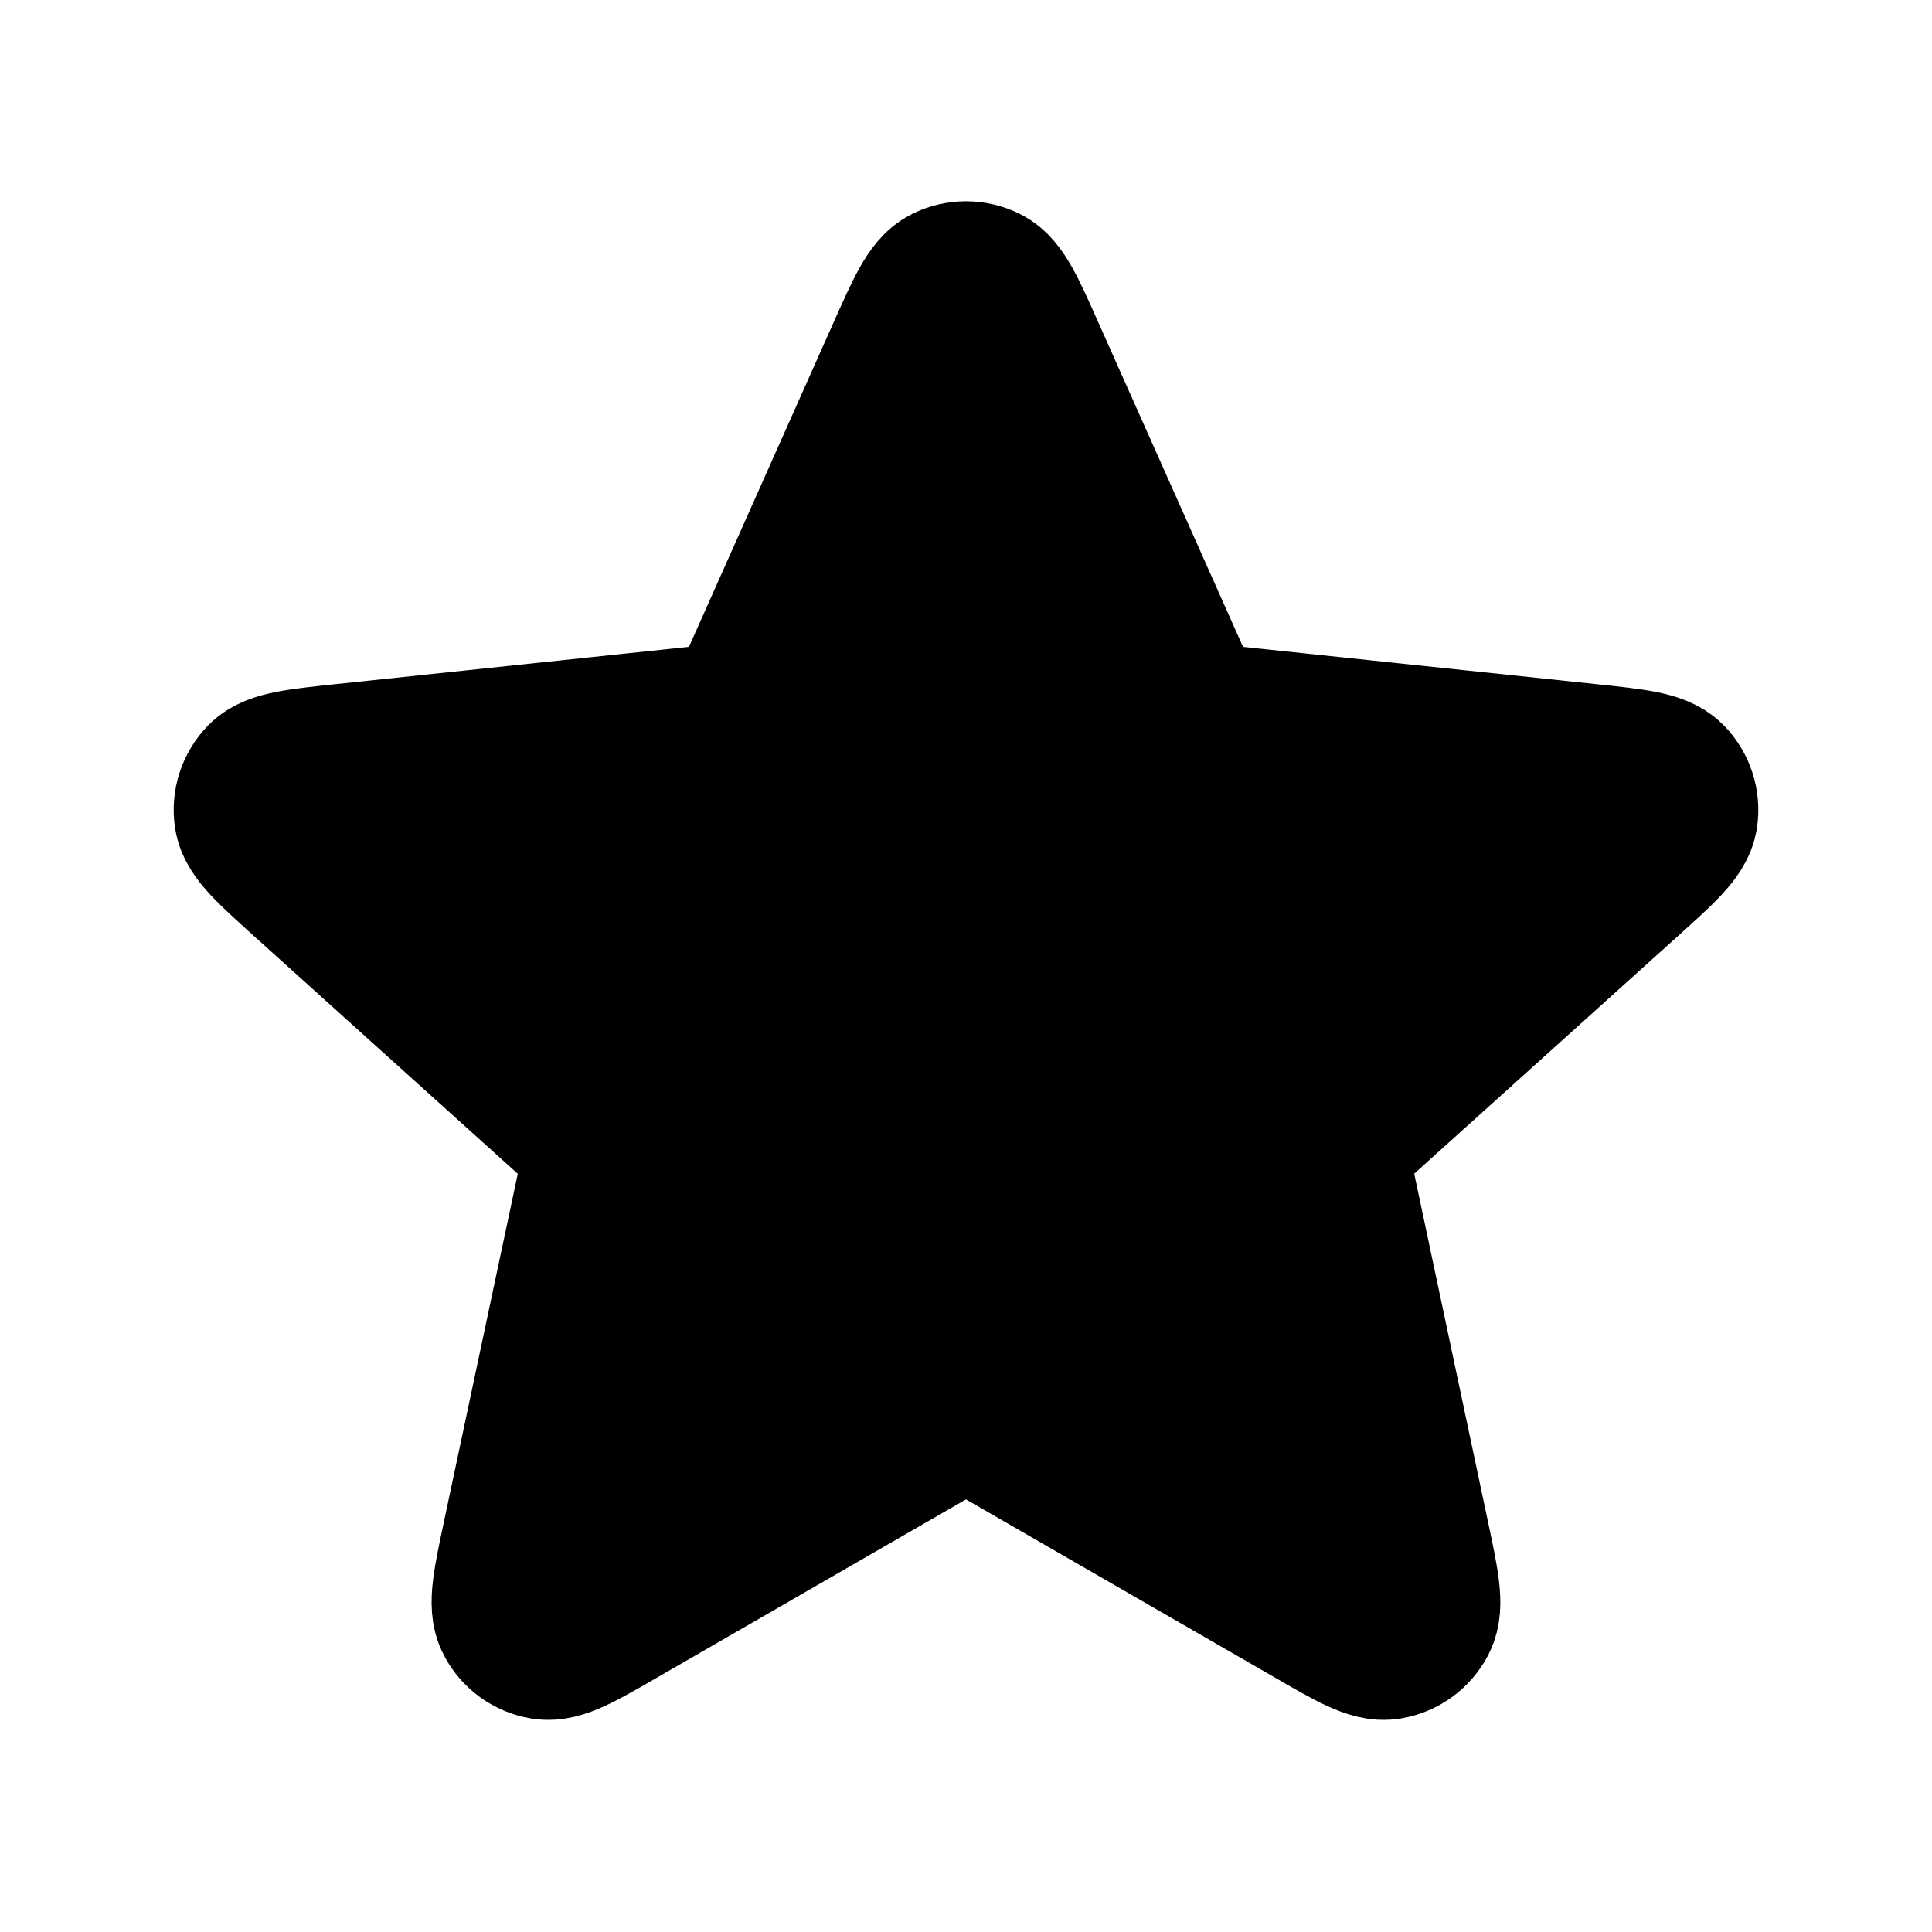
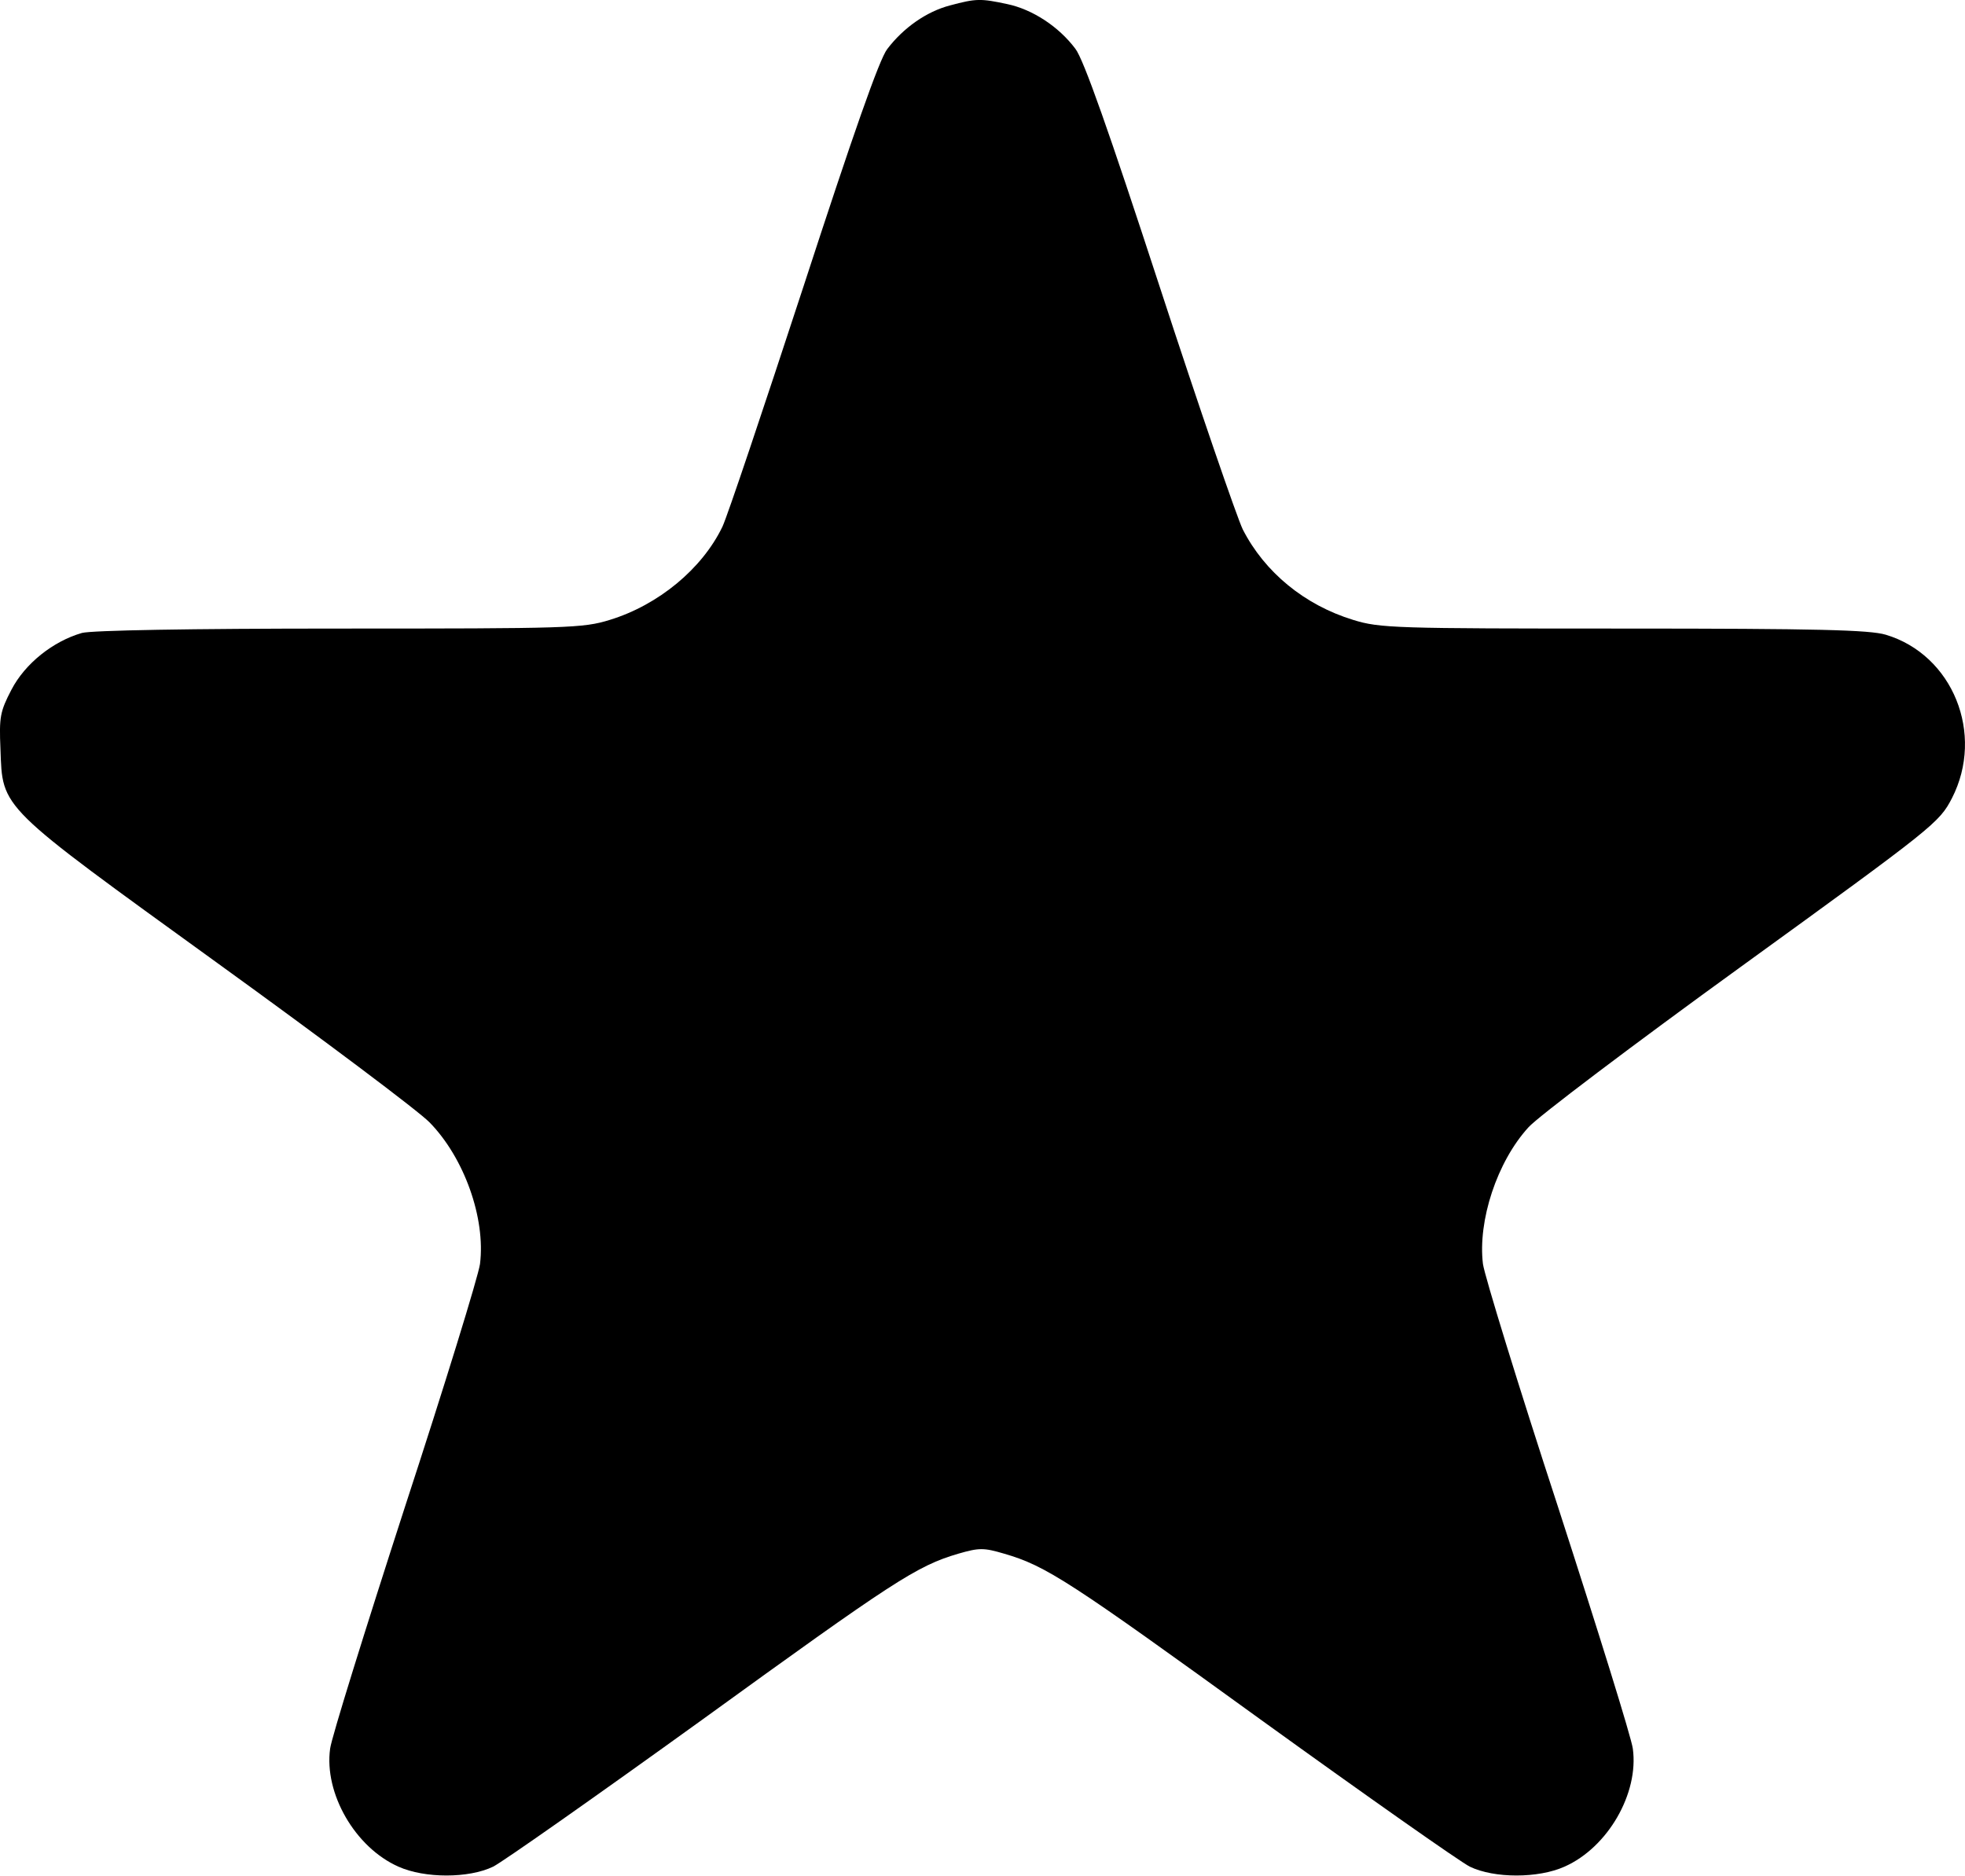
- <svg xmlns="http://www.w3.org/2000/svg" width="800px" height="800px" viewBox="0 0 24 24" fill="none">
-   <path fill="#000000" d="M11.269 4.411C11.501 3.892 11.616 3.632 11.778 3.552C11.918 3.483 12.082 3.483 12.222 3.552C12.383 3.632 12.499 3.892 12.73 4.411L14.575 8.548C14.643 8.702 14.677 8.778 14.73 8.837C14.777 8.889 14.834 8.931 14.898 8.959C14.97 8.991 15.054 9 15.221 9.018L19.726 9.493C20.291 9.553 20.574 9.583 20.7 9.711C20.809 9.823 20.86 9.98 20.837 10.134C20.811 10.312 20.6 10.502 20.177 10.883L16.812 13.915C16.688 14.028 16.625 14.084 16.586 14.153C16.551 14.213 16.529 14.281 16.521 14.35C16.513 14.429 16.531 14.511 16.566 14.676L17.505 19.106C17.623 19.663 17.682 19.941 17.599 20.1C17.526 20.239 17.393 20.335 17.239 20.361C17.062 20.392 16.816 20.25 16.323 19.965L12.399 17.702C12.254 17.618 12.181 17.576 12.104 17.56C12.035 17.546 11.964 17.546 11.896 17.56C11.819 17.576 11.746 17.618 11.6 17.702L7.677 19.965C7.184 20.25 6.938 20.392 6.76 20.361C6.606 20.335 6.473 20.239 6.401 20.1C6.317 19.941 6.376 19.663 6.494 19.106L7.434 14.676C7.469 14.511 7.486 14.429 7.478 14.35C7.471 14.281 7.449 14.213 7.414 14.153C7.374 14.084 7.312 14.028 7.187 13.915L3.822 10.883C3.4 10.502 3.189 10.312 3.163 10.134C3.14 9.98 3.191 9.823 3.3 9.711C3.426 9.583 3.709 9.553 4.274 9.493L8.778 9.018C8.946 9 9.029 8.991 9.101 8.959C9.165 8.931 9.223 8.889 9.269 8.837C9.322 8.778 9.357 8.702 9.425 8.548L11.269 4.411Z" stroke="#000000" stroke-width="2" stroke-linecap="round" stroke-linejoin="round" />
+ <svg xmlns="http://www.w3.org/2000/svg" width="22" height="21" viewBox="0 0 22 21" fill="none">
+   <path d="M10.635 0.061C10.375 0.129 10.115 0.31 9.933 0.55C9.845 0.663 9.551 1.504 8.996 3.207C8.549 4.572 8.142 5.786 8.088 5.898C7.862 6.368 7.372 6.774 6.827 6.941C6.527 7.034 6.361 7.038 3.804 7.038C2.115 7.038 1.031 7.058 0.918 7.087C0.594 7.18 0.28 7.43 0.128 7.723C0 7.968 -0.01 8.032 0.005 8.384C0.03 9.064 -0.029 9.001 2.439 10.787C3.617 11.638 4.687 12.441 4.81 12.568C5.197 12.964 5.438 13.639 5.374 14.153C5.355 14.29 4.977 15.518 4.53 16.884C4.088 18.249 3.71 19.462 3.696 19.58C3.627 20.079 3.975 20.686 4.461 20.901C4.756 21.033 5.247 21.033 5.521 20.901C5.629 20.847 6.68 20.108 7.853 19.262C10.002 17.706 10.262 17.534 10.728 17.397C10.964 17.329 11.013 17.329 11.244 17.397C11.715 17.534 11.975 17.706 14.125 19.262C15.297 20.108 16.348 20.847 16.456 20.901C16.73 21.033 17.221 21.033 17.516 20.901C18.002 20.686 18.35 20.079 18.281 19.58C18.267 19.462 17.889 18.249 17.447 16.884C17 15.518 16.623 14.29 16.603 14.153C16.544 13.669 16.76 13.008 17.113 12.622C17.212 12.509 18.286 11.697 19.503 10.816C21.658 9.255 21.712 9.211 21.854 8.937C22.222 8.218 21.864 7.332 21.113 7.107C20.931 7.053 20.352 7.038 18.173 7.038C15.617 7.038 15.45 7.034 15.15 6.941C14.605 6.774 14.159 6.407 13.914 5.928C13.85 5.796 13.428 4.572 12.981 3.202C12.417 1.475 12.132 0.663 12.039 0.545C11.852 0.296 11.558 0.105 11.278 0.046C10.979 -0.018 10.93 -0.018 10.635 0.061Z" fill="black" />
</svg>
